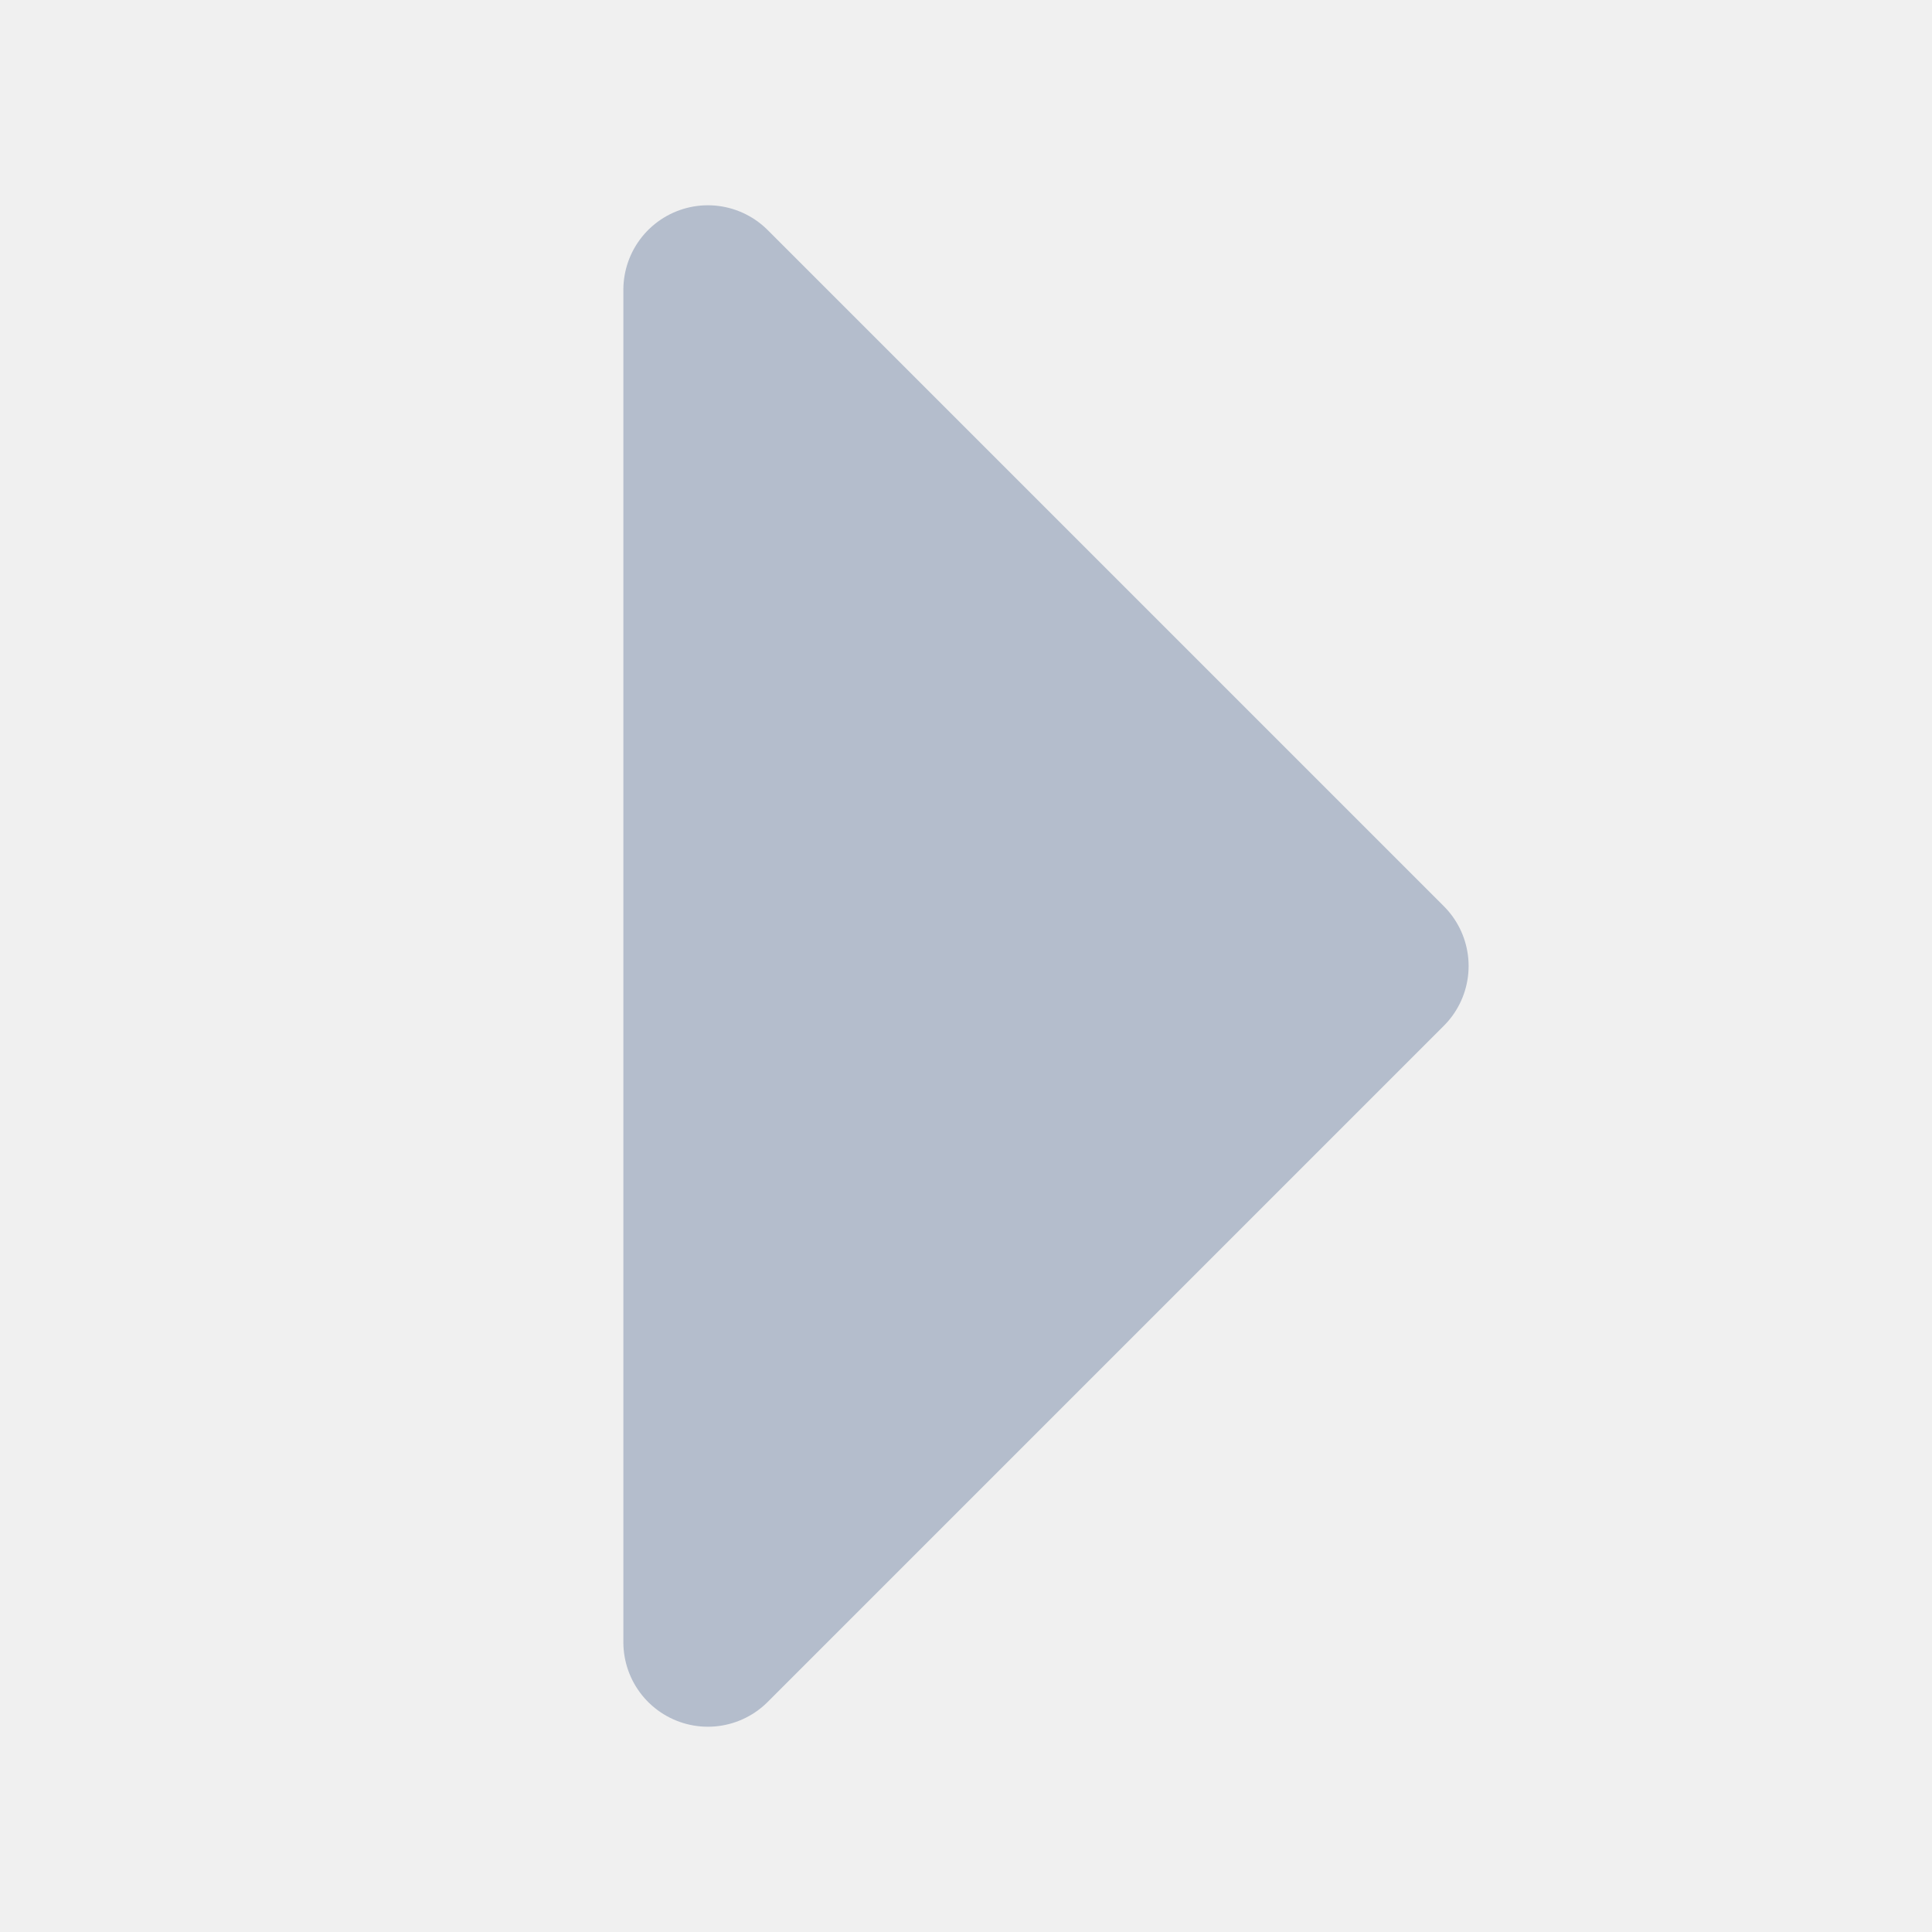
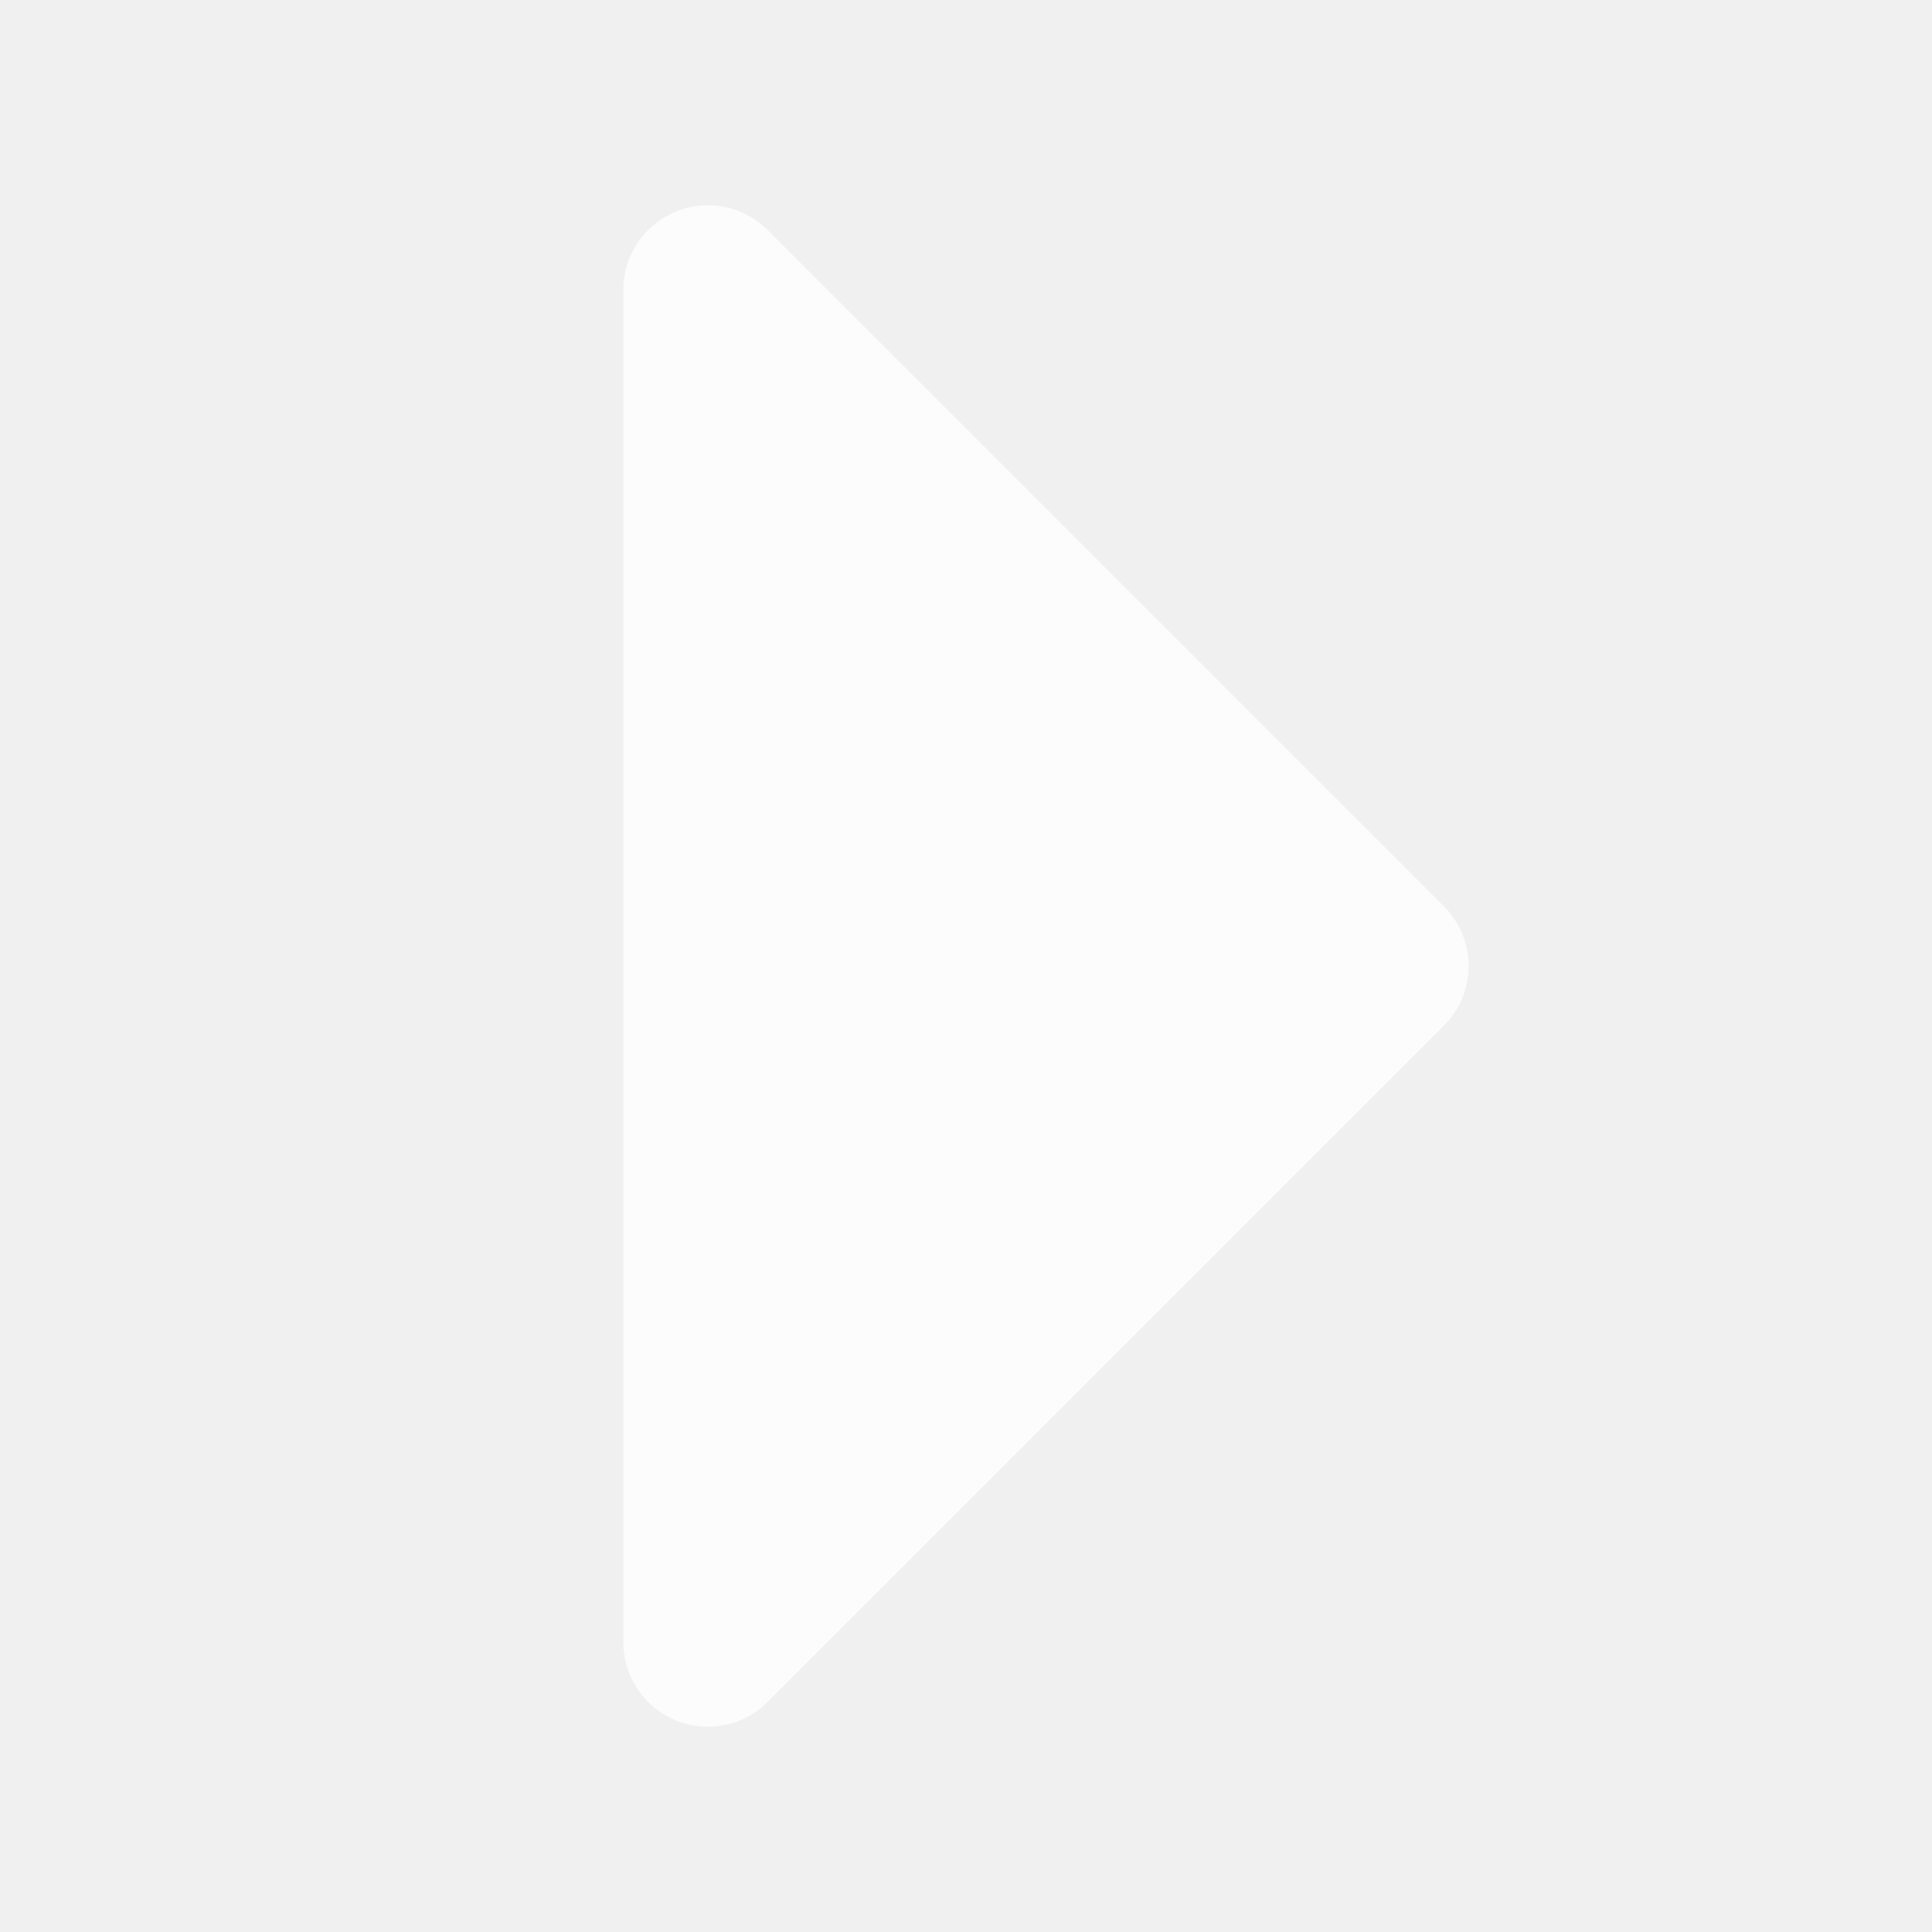
<svg xmlns="http://www.w3.org/2000/svg" width="20" height="20" viewBox="0 0 20 20" fill="none">
-   <path d="M7.328 3L14.328 10L7.328 17V3Z" fill="#B4BDCC" stroke="#B4BDCC" stroke-width="1.75" stroke-linejoin="round" />
+   <g opacity="0.8">
+     <path d="M7.328 3L14.328 10L7.328 17V3Z" fill="white" stroke="white" stroke-width="1.75" stroke-linejoin="round" />
+   </g>
</svg>
